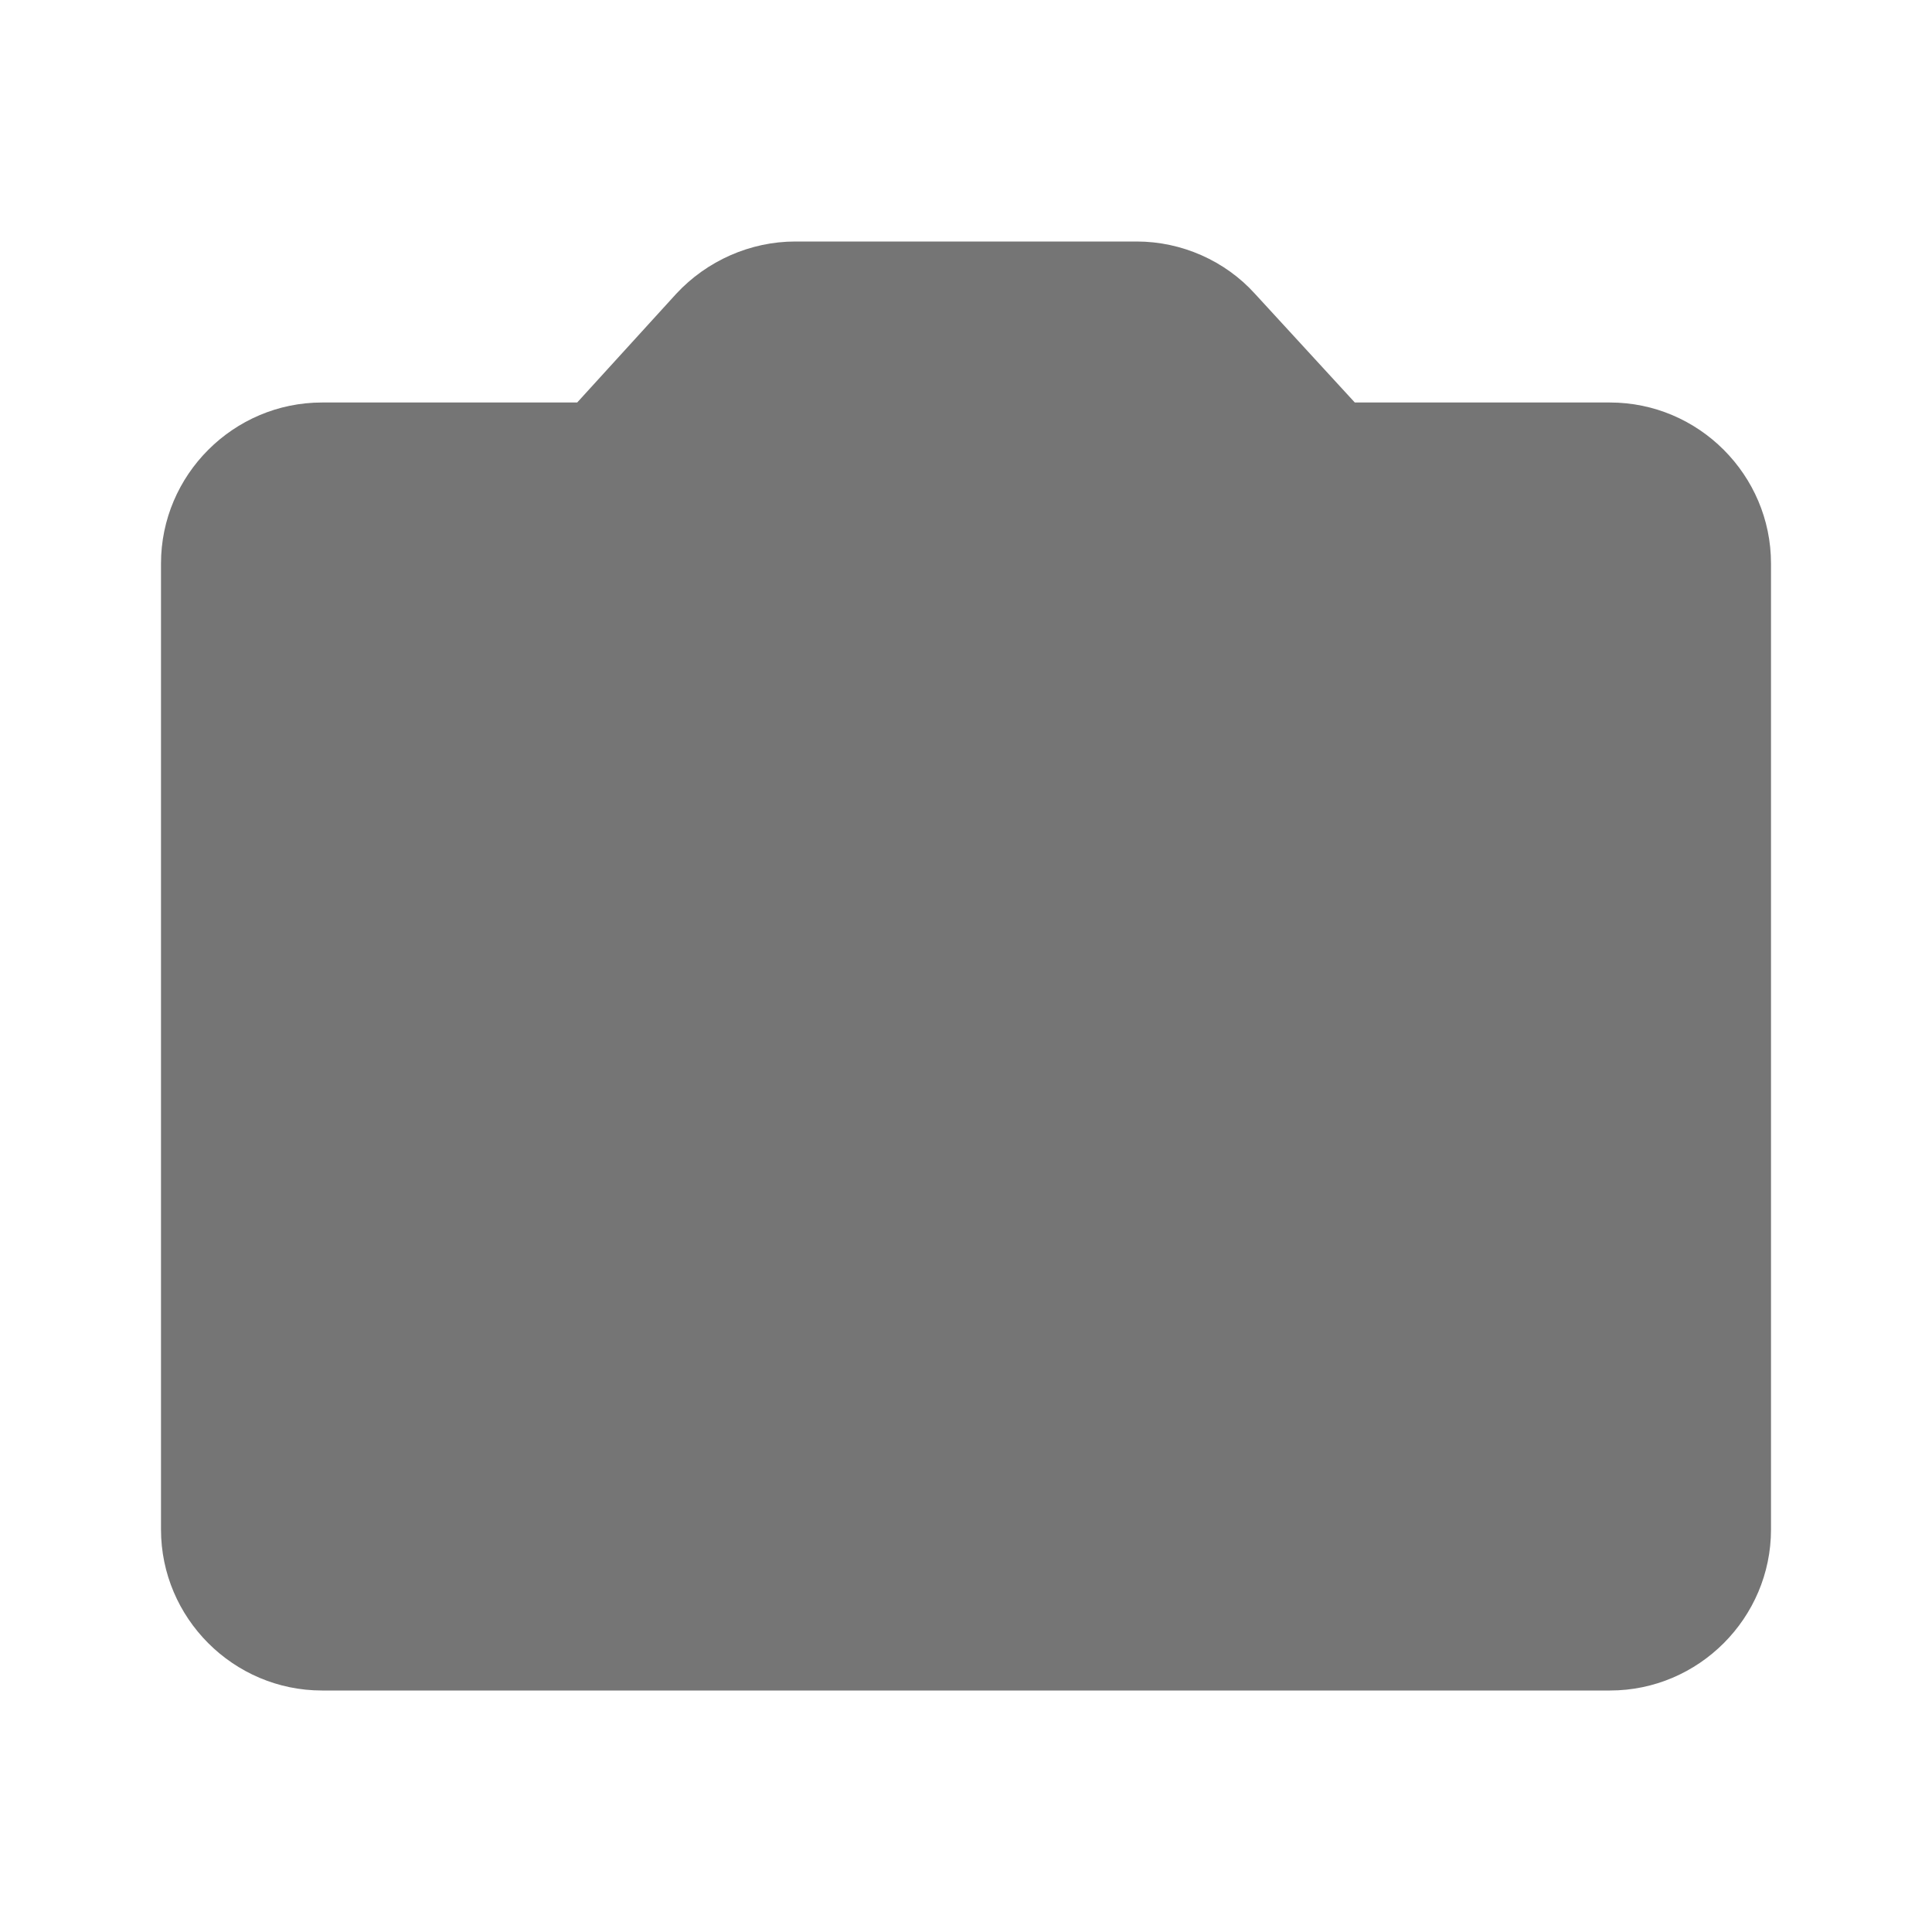
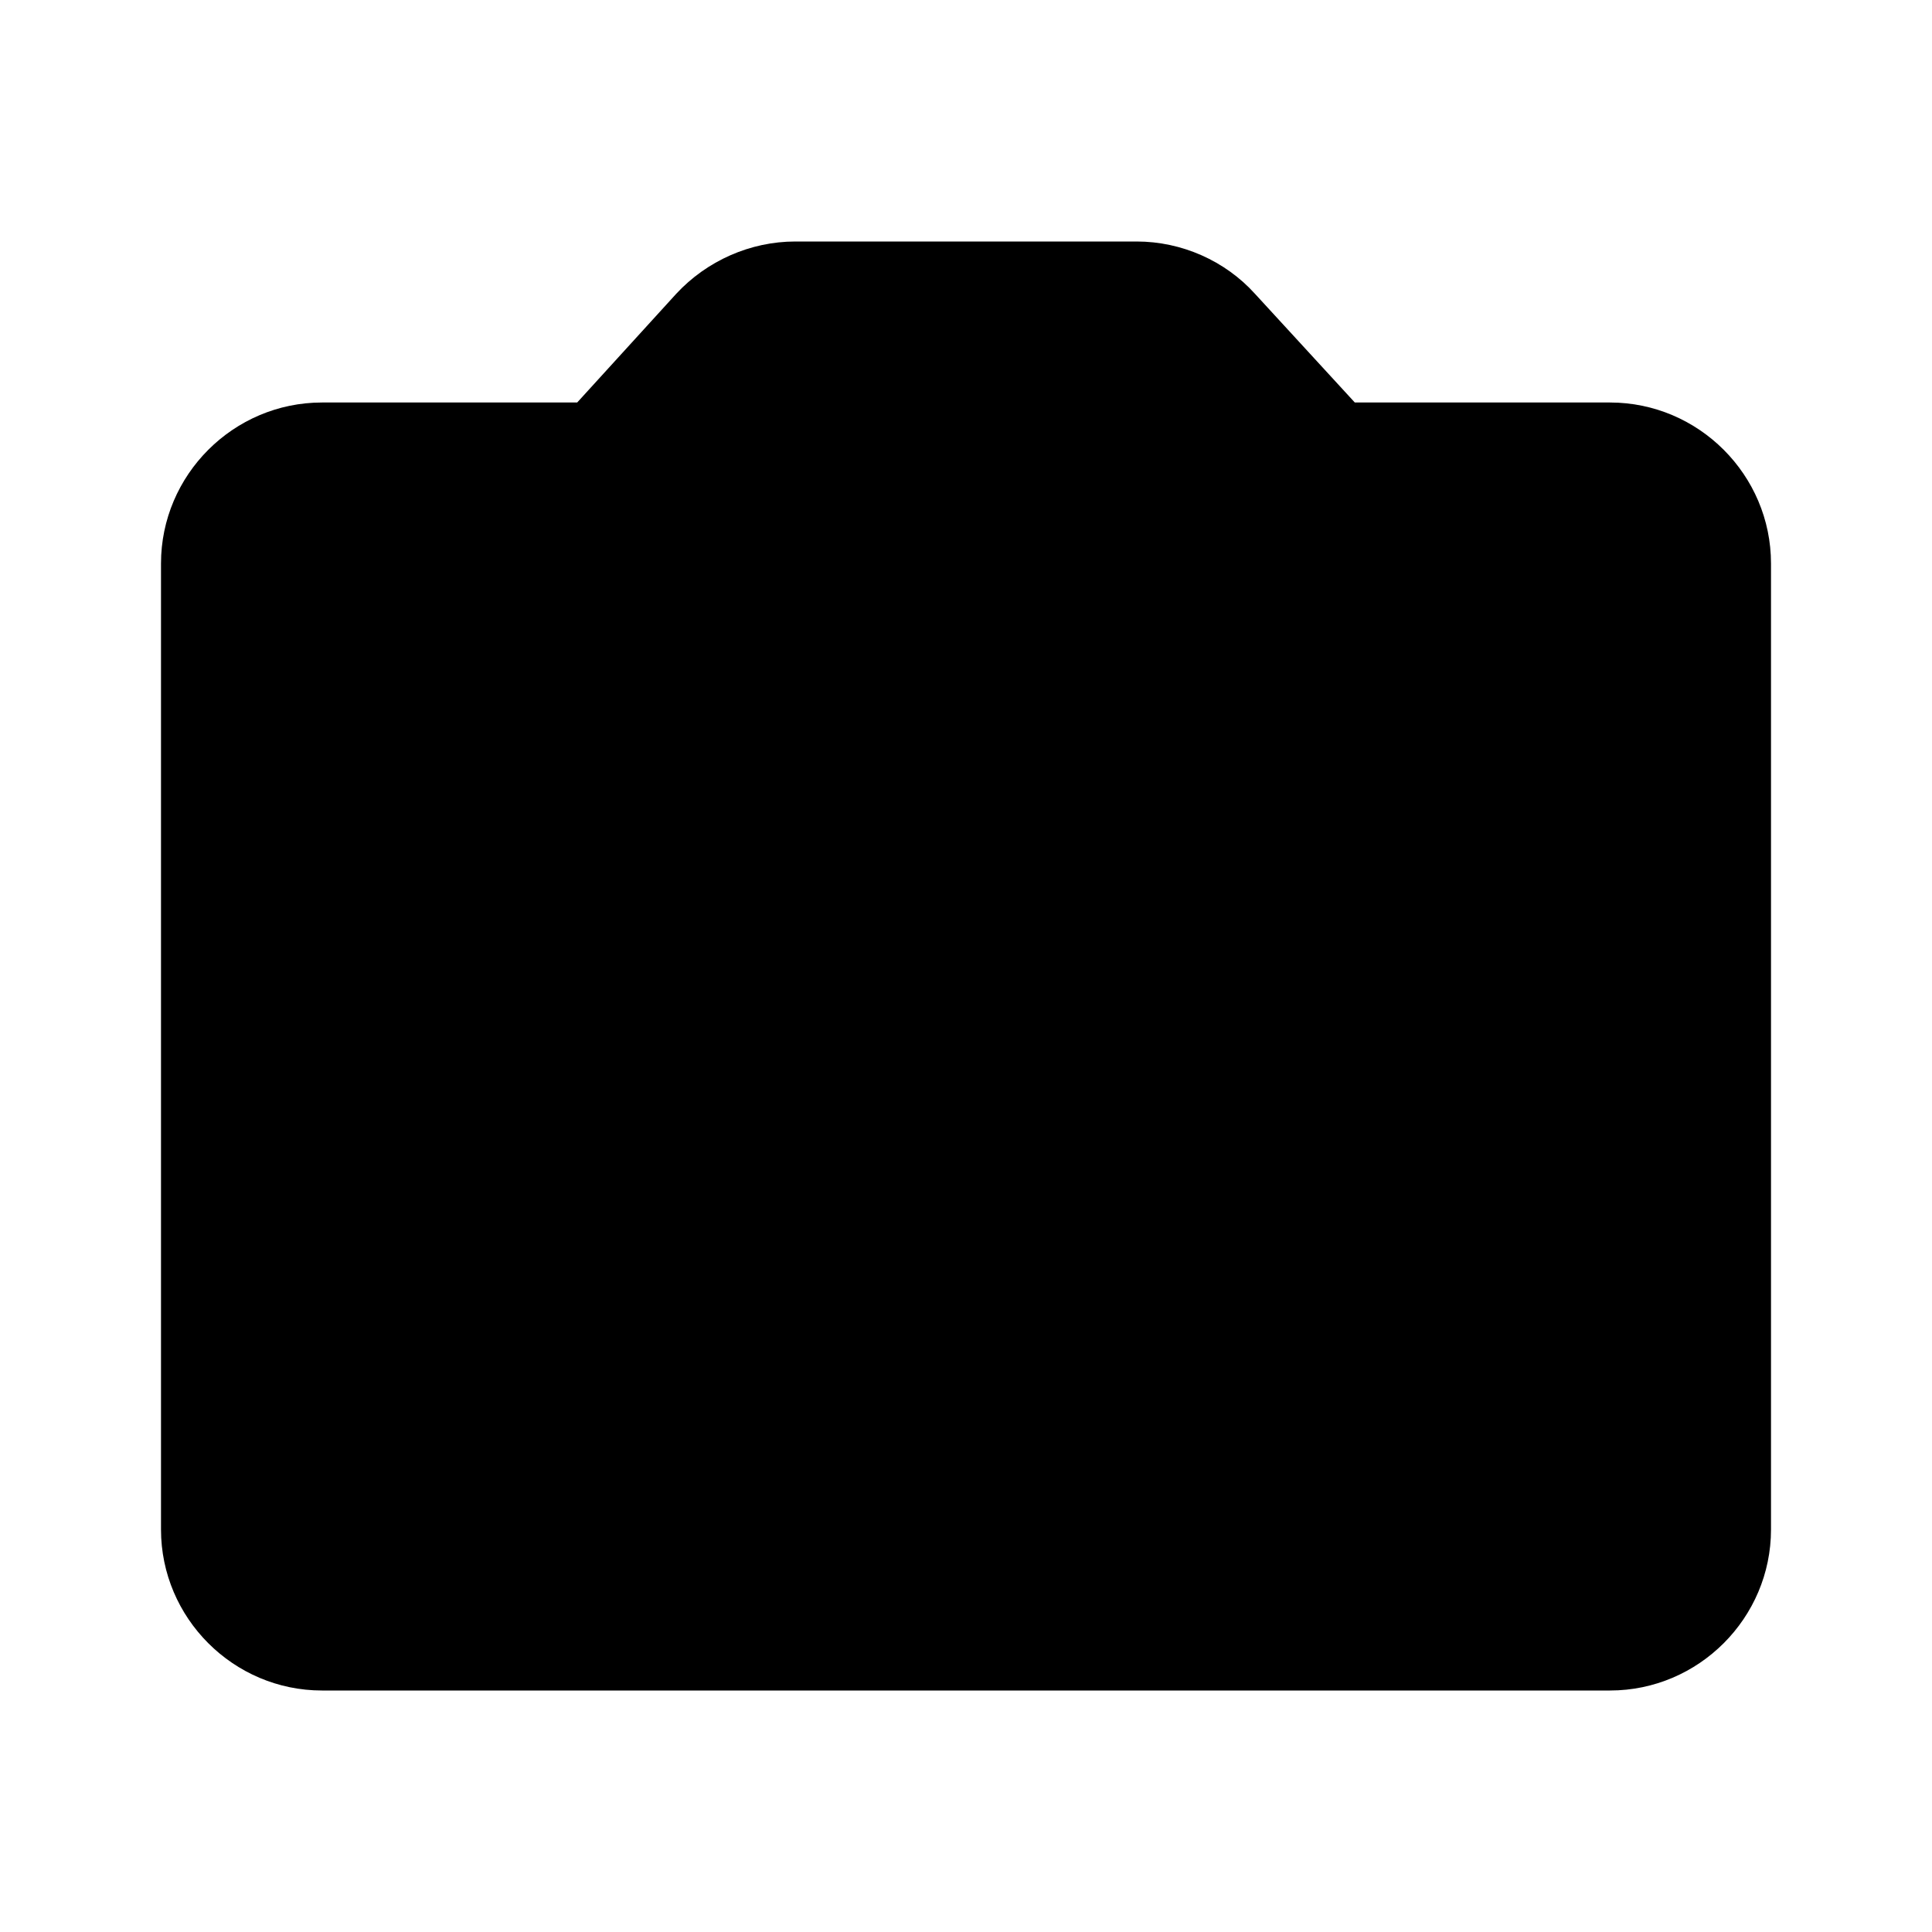
<svg xmlns="http://www.w3.org/2000/svg" width="24" height="24" viewBox="0 0 24 24" fill="none">
  <g id="photo_camera_24px">
-     <path id="icon/image/photo_camera_24px" fillRule="evenodd" clipRule="evenodd" d="M20 5H16.83L15.59 3.65C15.22 3.24 14.68 3 14.12 3H9.88C9.32 3 8.78 3.24 8.4 3.65L7.17 5H4C2.9 5 2 5.9 2 7V19C2 20.1 2.9 21 4 21H20C21.1 21 22 20.1 22 19V7C22 5.9 21.1 5 20 5ZM12 10C10.343 10 9 11.343 9 13C9 14.657 10.343 16 12 16C13.657 16 15 14.657 15 13C15 11.343 13.657 10 12 10ZM7 13C7 15.76 9.24 18 12 18C14.76 18 17 15.76 17 13C17 10.24 14.76 8 12 8C9.24 8 7 10.24 7 13Z" fill="black" fill-opacity="0.54" />
+     <path id="icon/image/photo_camera_24px" fillRule="evenodd" clipRule="evenodd" d="M20 5H16.83L15.59 3.65C15.22 3.24 14.68 3 14.12 3H9.88C9.32 3 8.78 3.24 8.4 3.65L7.17 5H4C2.9 5 2 5.9 2 7V19C2 20.1 2.9 21 4 21H20C21.1 21 22 20.1 22 19V7C22 5.9 21.1 5 20 5ZM12 10C10.343 10 9 11.343 9 13C9 14.657 10.343 16 12 16C13.657 16 15 14.657 15 13C15 11.343 13.657 10 12 10ZM7 13C7 15.76 9.24 18 12 18C14.76 18 17 15.76 17 13C17 10.24 14.76 8 12 8C9.24 8 7 10.24 7 13Z" fill="black" fillOpacity="0.54" />
  </g>
</svg>
